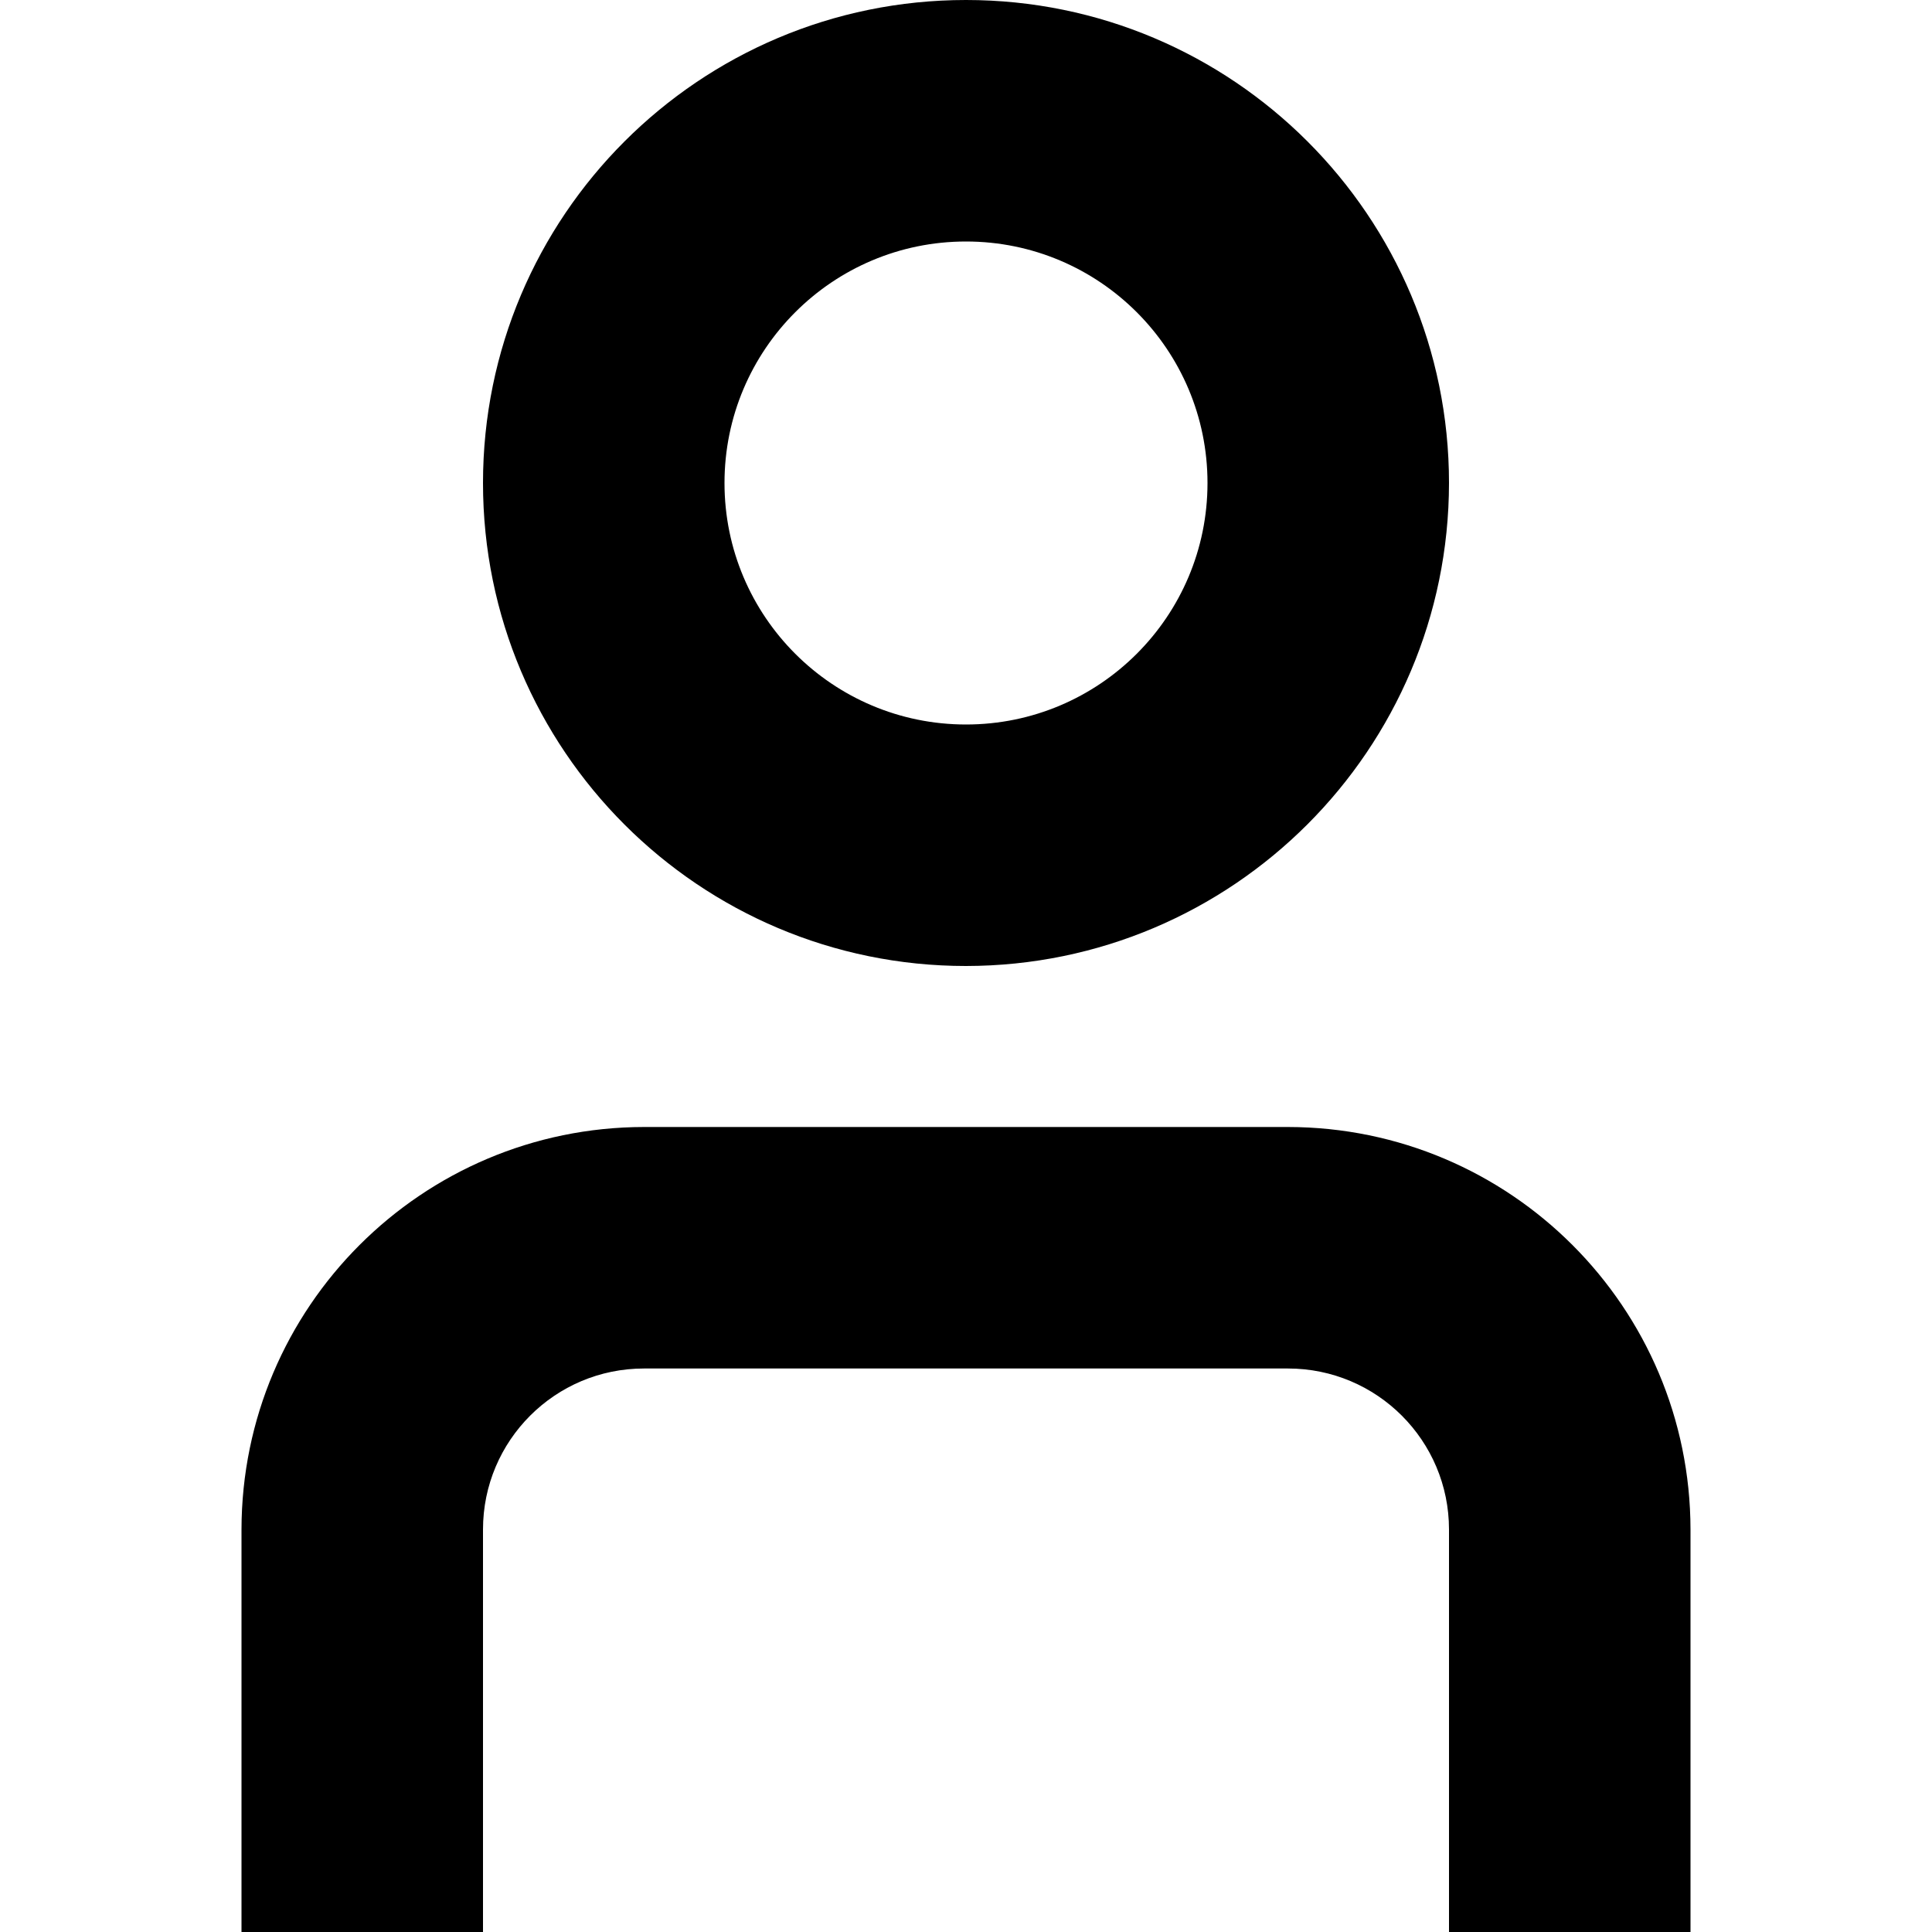
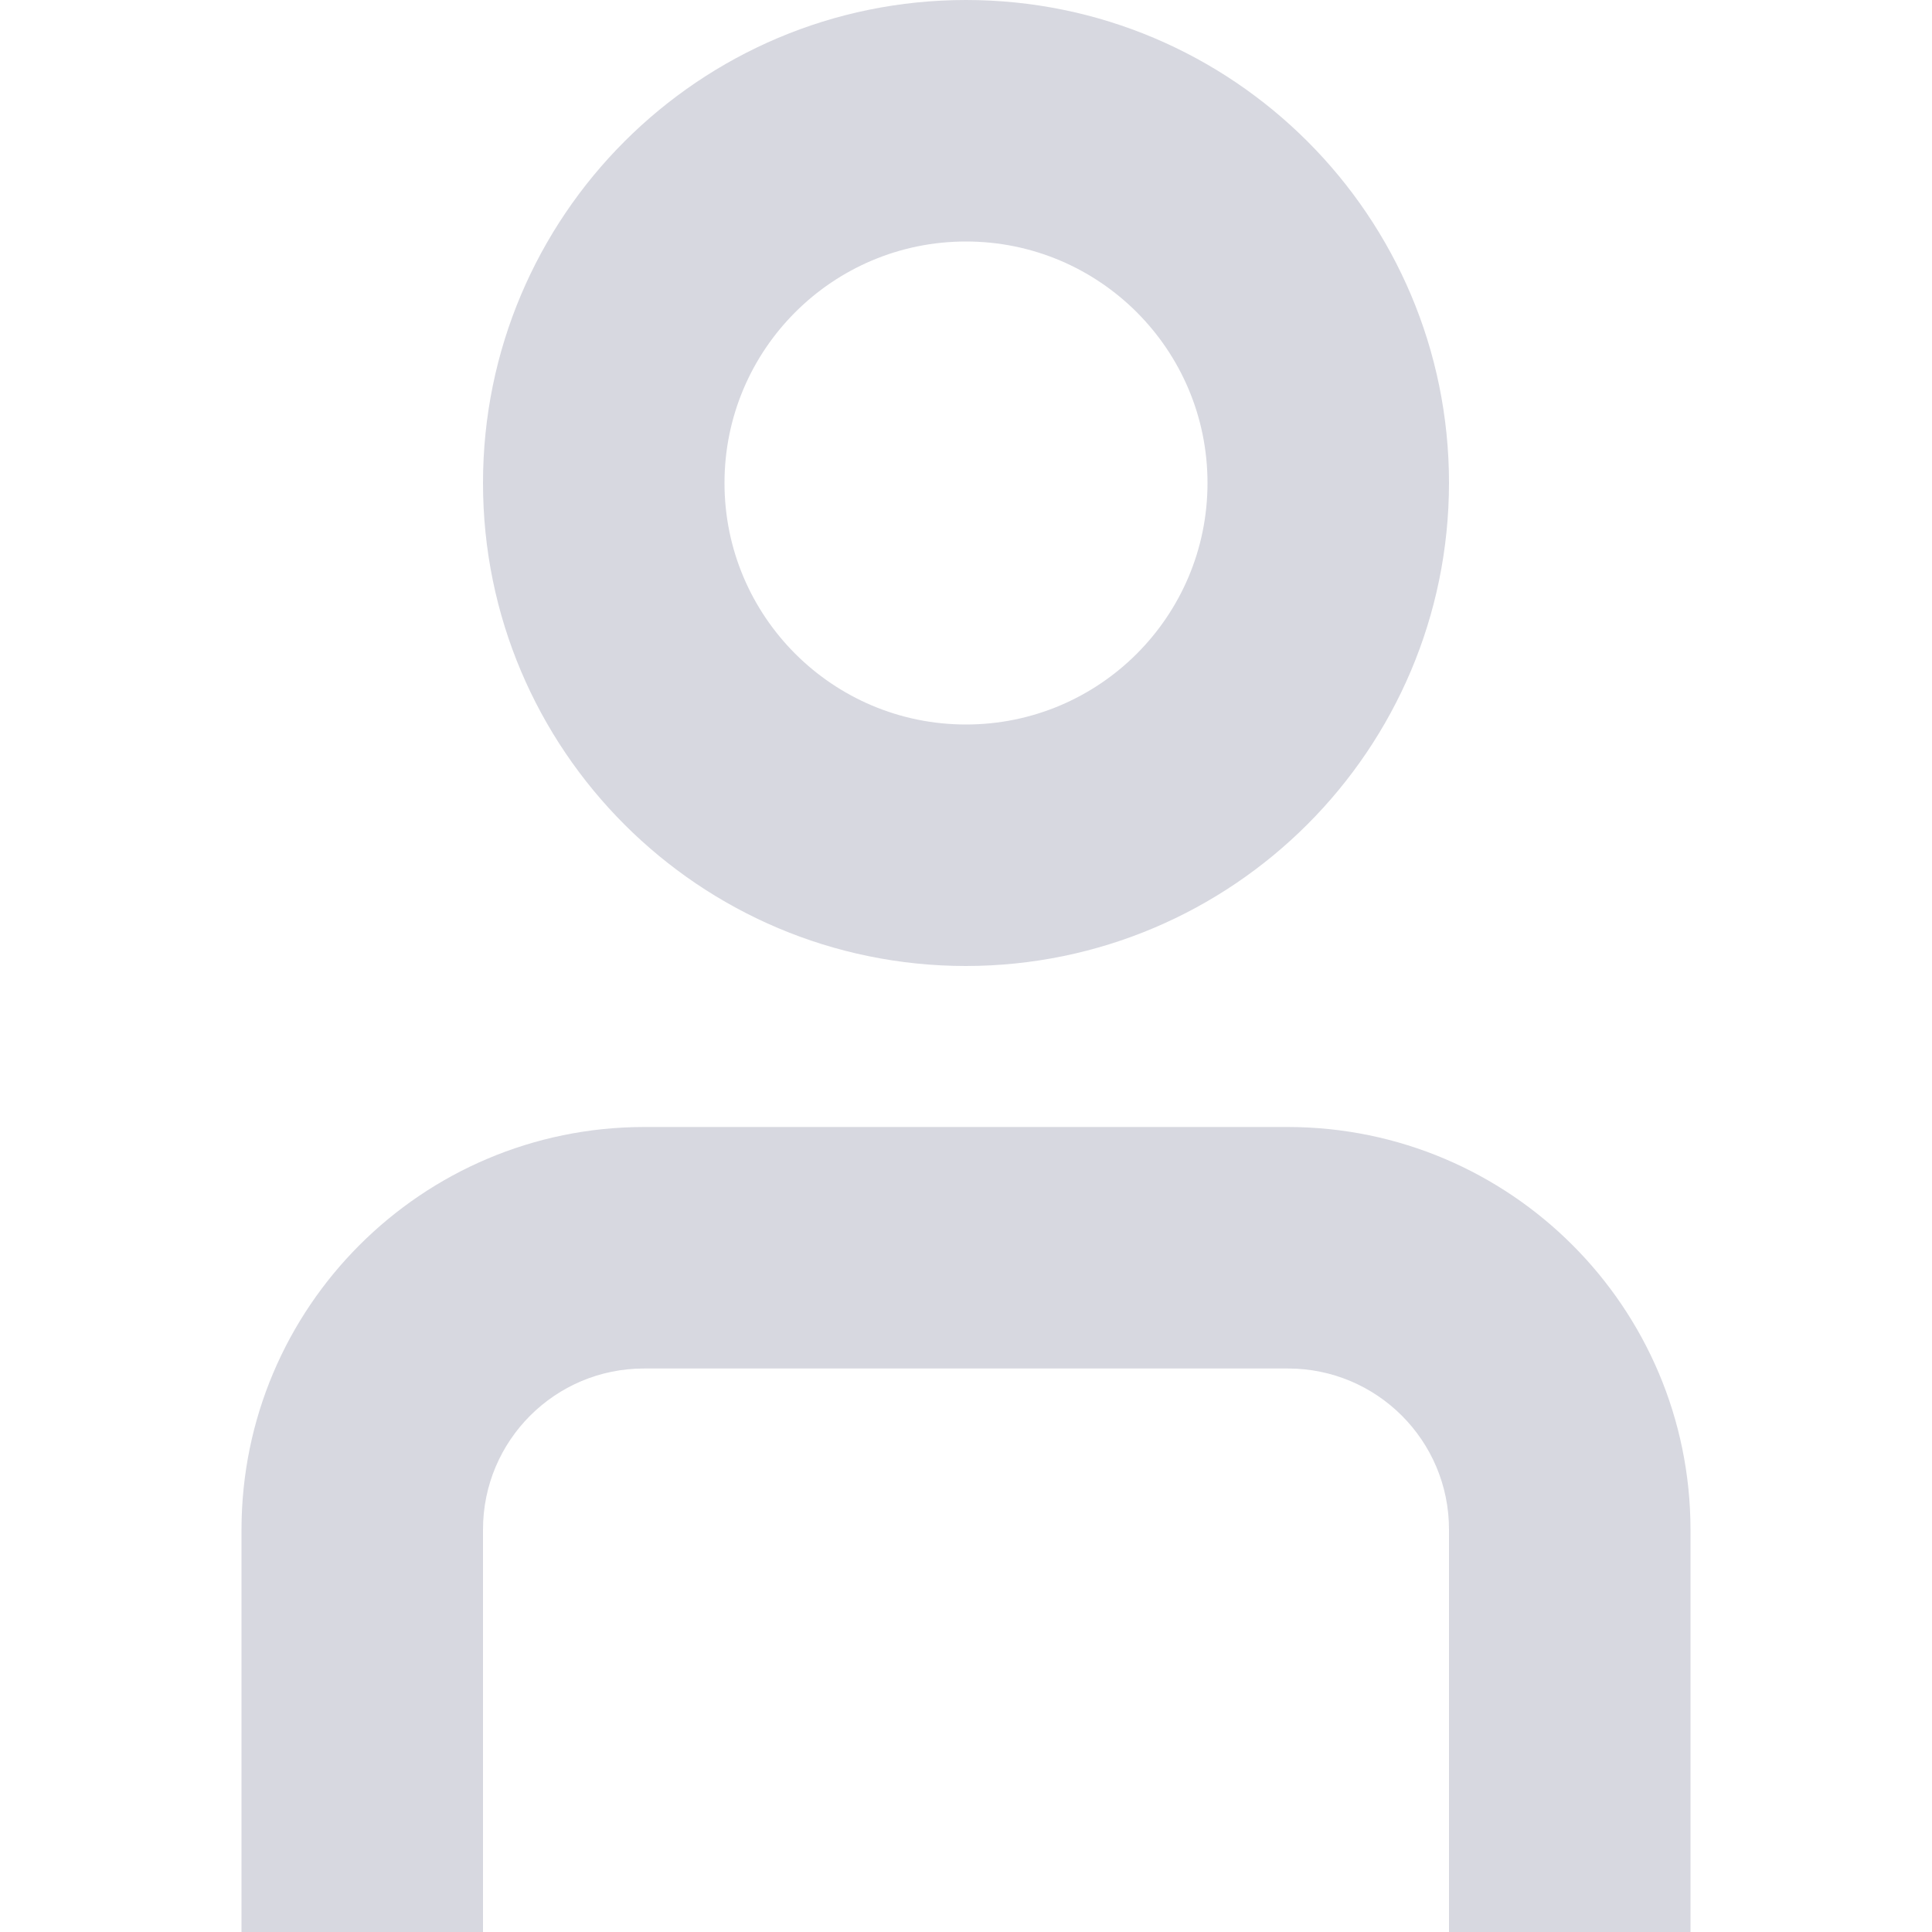
<svg xmlns="http://www.w3.org/2000/svg" id="Isolation_Mode" data-name="Isolation Mode" viewBox="0 0 24 24" width="512" height="512">
-   <path d="M21,24H18V19a2,2,0,0,0-2-2H8a2,2,0,0,0-2,2v5H3V19a5.006,5.006,0,0,1,5-5h8a5.006,5.006,0,0,1,5,5Z" />
-   <path d="M12,12a6,6,0,1,1,6-6A6.006,6.006,0,0,1,12,12Zm0-9a3,3,0,1,0,3,3A3,3,0,0,0,12,3Z" />
+   <path fill="#D7D8E0" d="M21,24H18V19a2,2,0,0,0-2-2H8a2,2,0,0,0-2,2v5H3V19a5.006,5.006,0,0,1,5-5h8a5.006,5.006,0,0,1,5,5Z" />
+   <path fill="#D7D8E0" d="M12,12a6,6,0,1,1,6-6A6.006,6.006,0,0,1,12,12Zm0-9a3,3,0,1,0,3,3A3,3,0,0,0,12,3Z" />
</svg>
